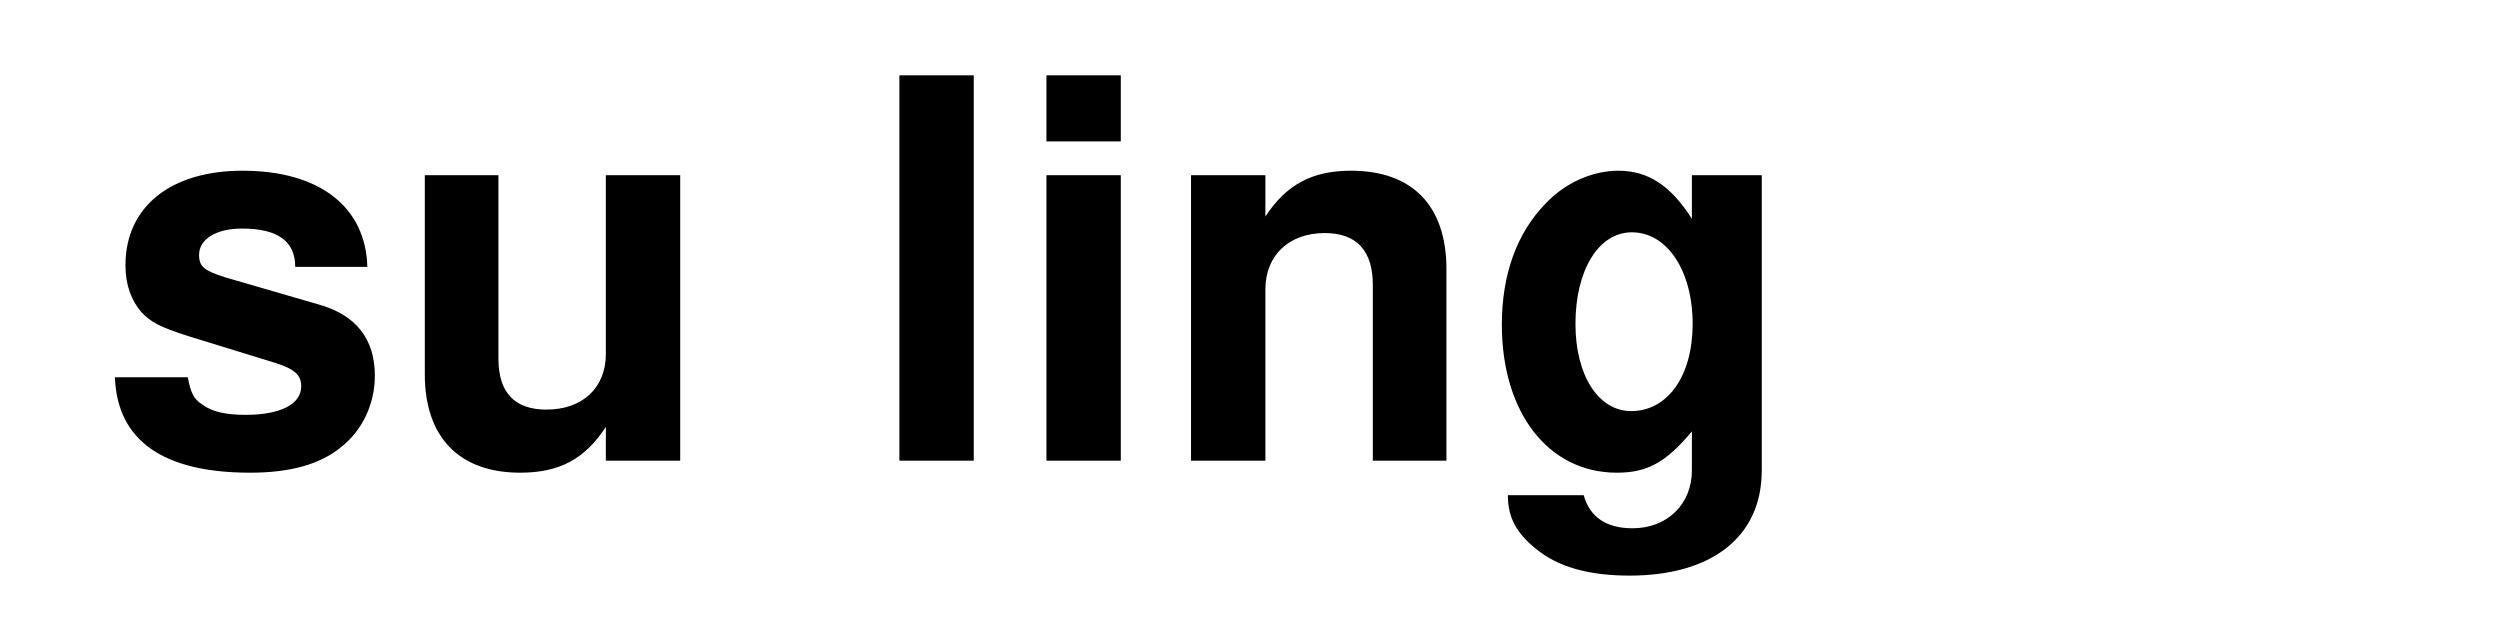
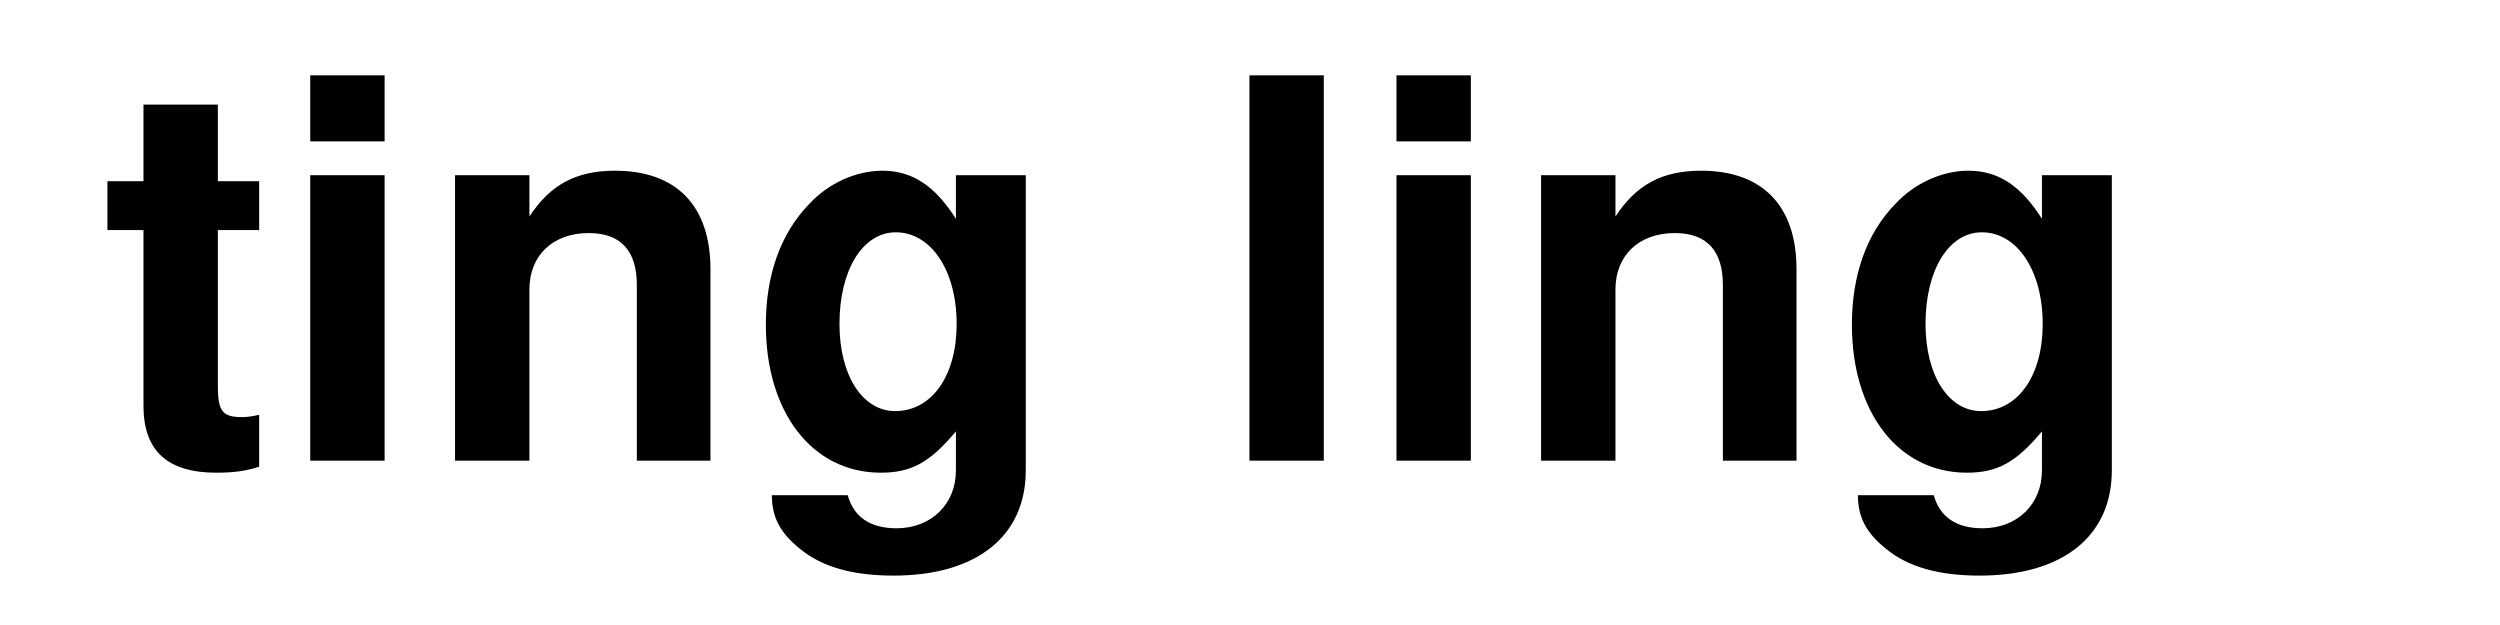
<svg xmlns="http://www.w3.org/2000/svg" width="52" height="13">
  <g>
  </g>
  <g>
-     <text font-weight="bold" stroke="null" xml:space="preserve" text-anchor="start" font-family="Helvetica, Arial, sans-serif" font-size="11" id="svg_1" y="9.581" x="2.077" fill-opacity="null" stroke-opacity="null" stroke-width="0" fill="#000000">su ling</text>
+     <text font-weight="bold" stroke="null" xml:space="preserve" text-anchor="start" font-family="Helvetica, Arial, sans-serif" font-size="11" id="svg_1" y="9.581" x="2.077" fill-opacity="null" stroke-opacity="null" stroke-width="0" fill="#000000">ting ling</text>
  </g>
</svg>
